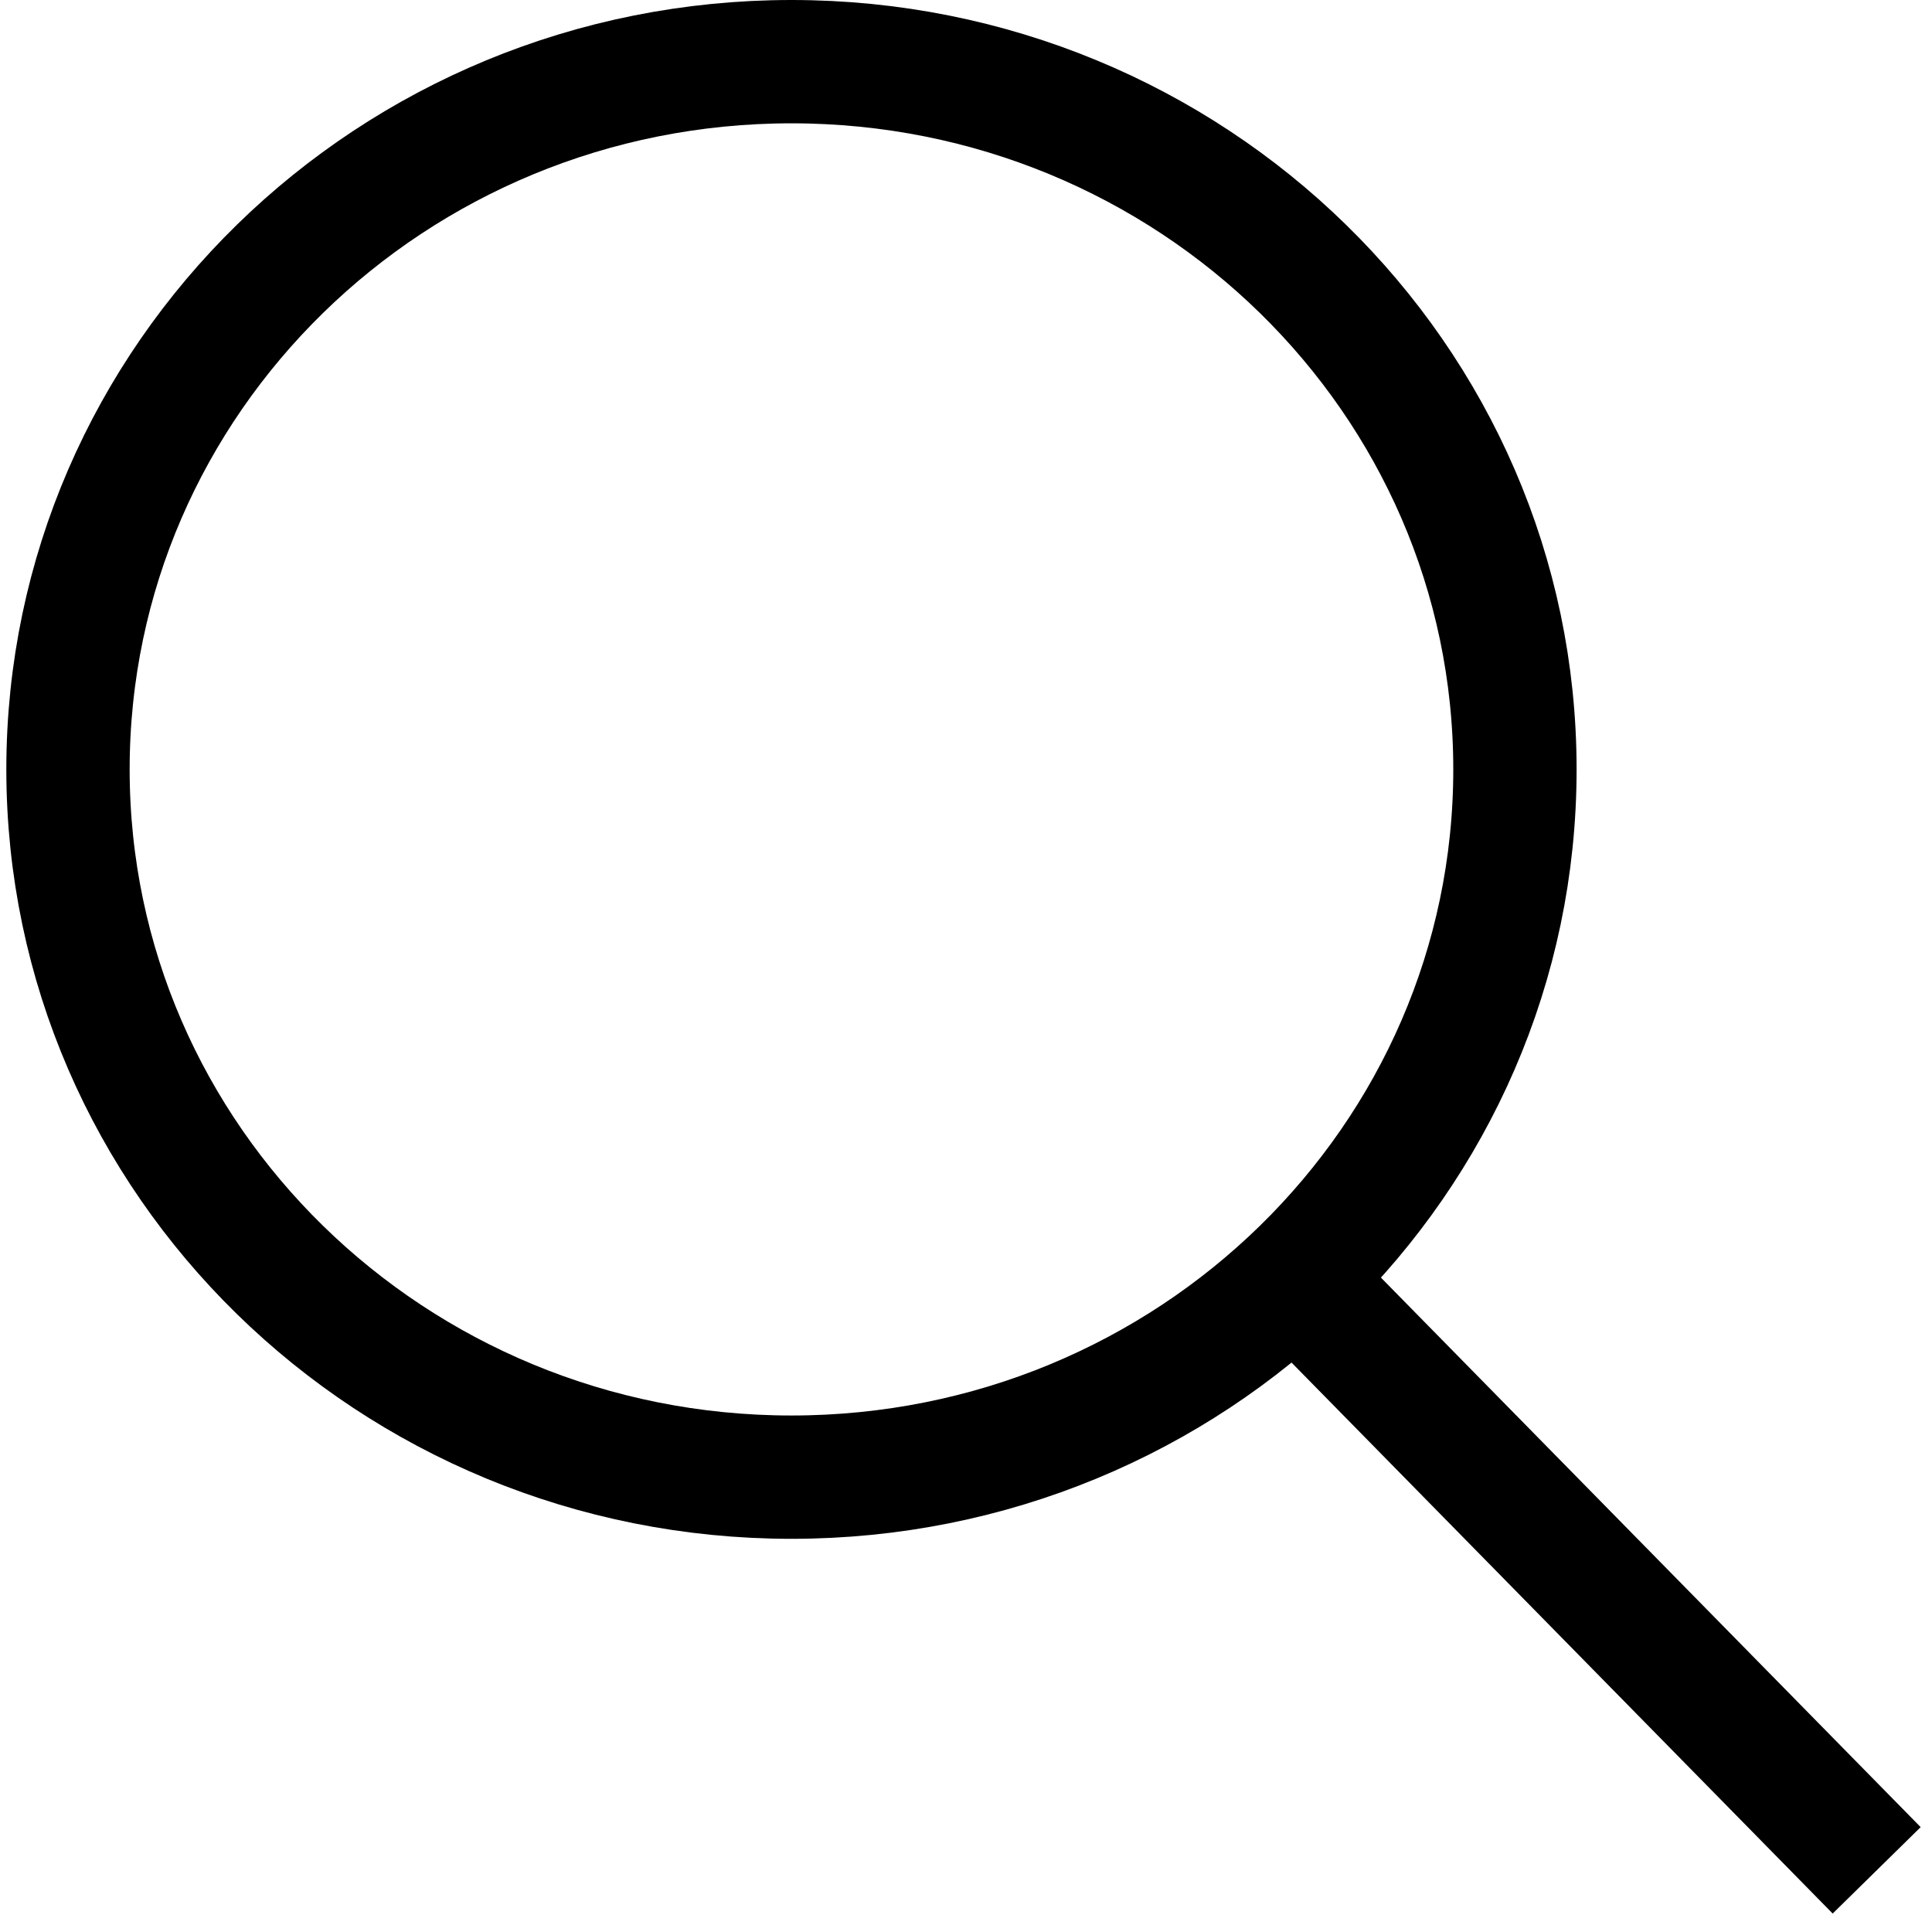
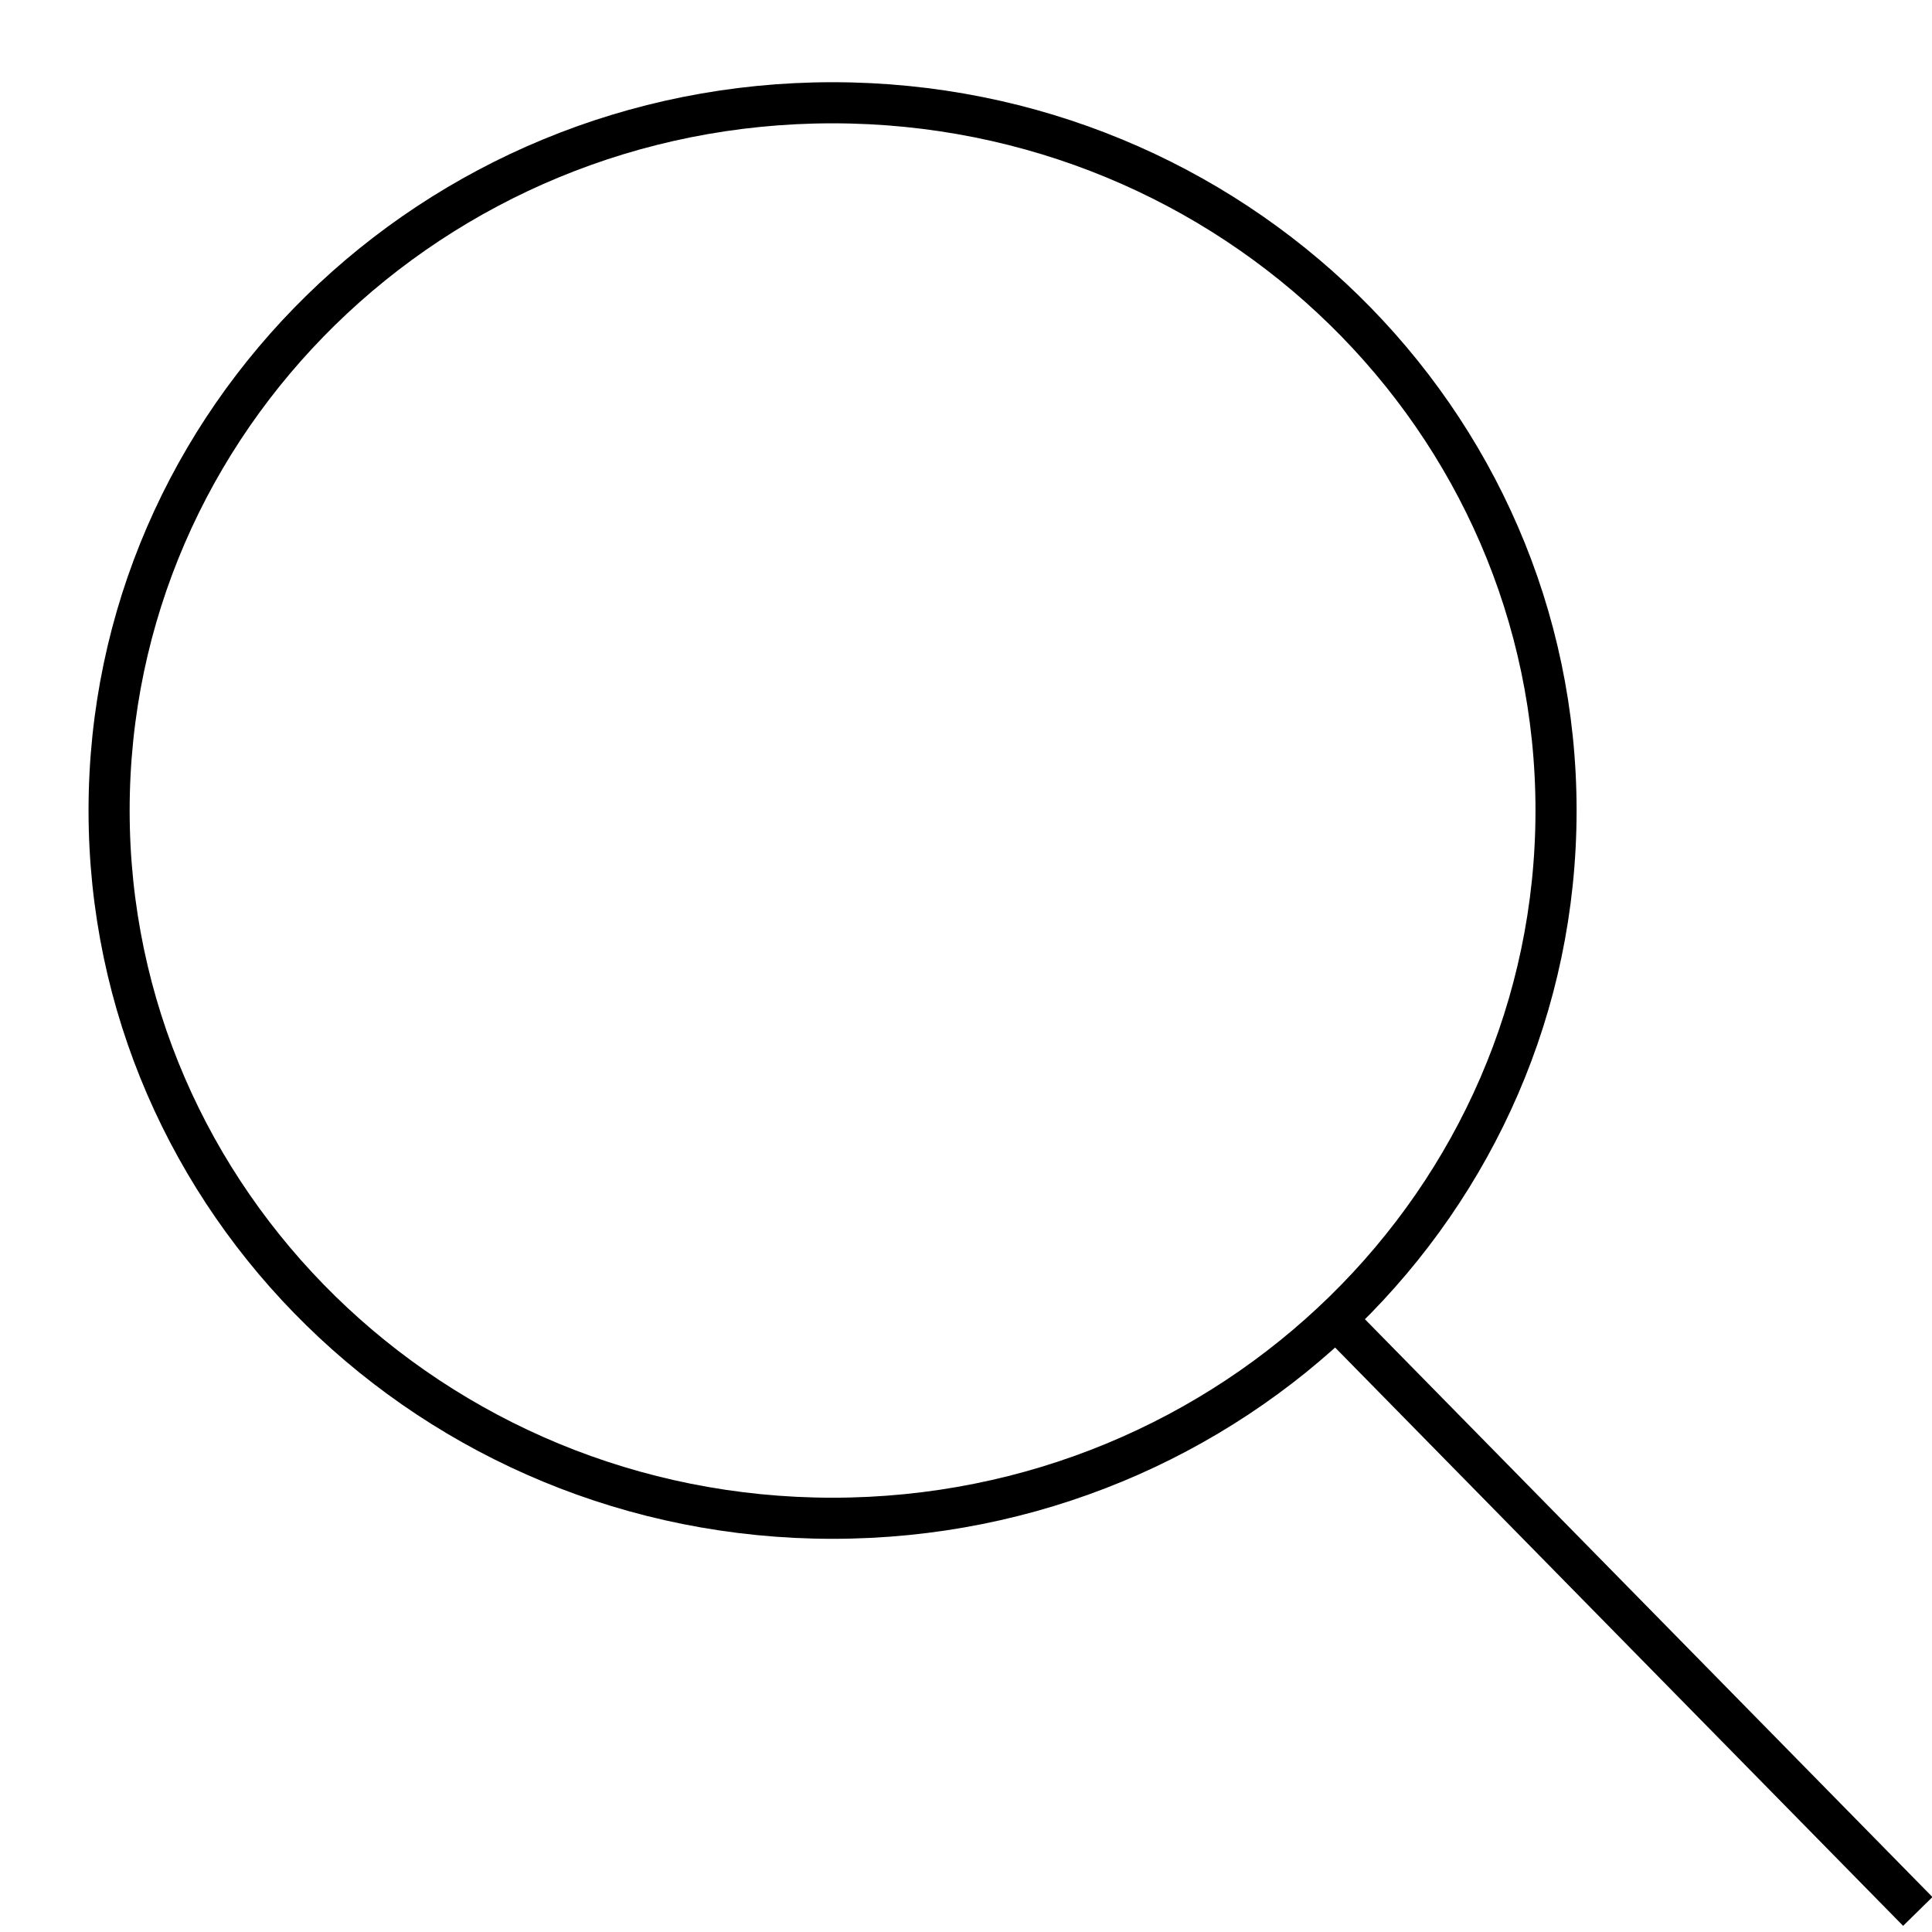
- <svg xmlns="http://www.w3.org/2000/svg" width="47" height="47" viewBox="0 0 47 47" fill="none">
-   <path d="M45.654 45.5L31.497 31.086M36.854 18.717C36.854 28.226 28.974 35.935 19.254 35.935C9.534 35.935 1.654 28.226 1.654 18.717C1.654 9.208 9.534 1.5 19.254 1.5C28.974 1.5 36.854 9.208 36.854 18.717Z" stroke="black" stroke-width="3" />
+ <svg xmlns="http://www.w3.org/2000/svg" viewBox="-1 -1 47 47" fill="none">
+   <path d="M45.654 45.5L31.497 31.086M36.854 18.717C36.854 28.226 28.974 35.935 19.254 35.935C9.534 35.935 1.654 28.226 1.654 18.717C1.654 9.208 9.534 1.5 19.254 1.5C28.974 1.5 36.854 9.208 36.854 18.717Z" stroke="black" />
</svg>
